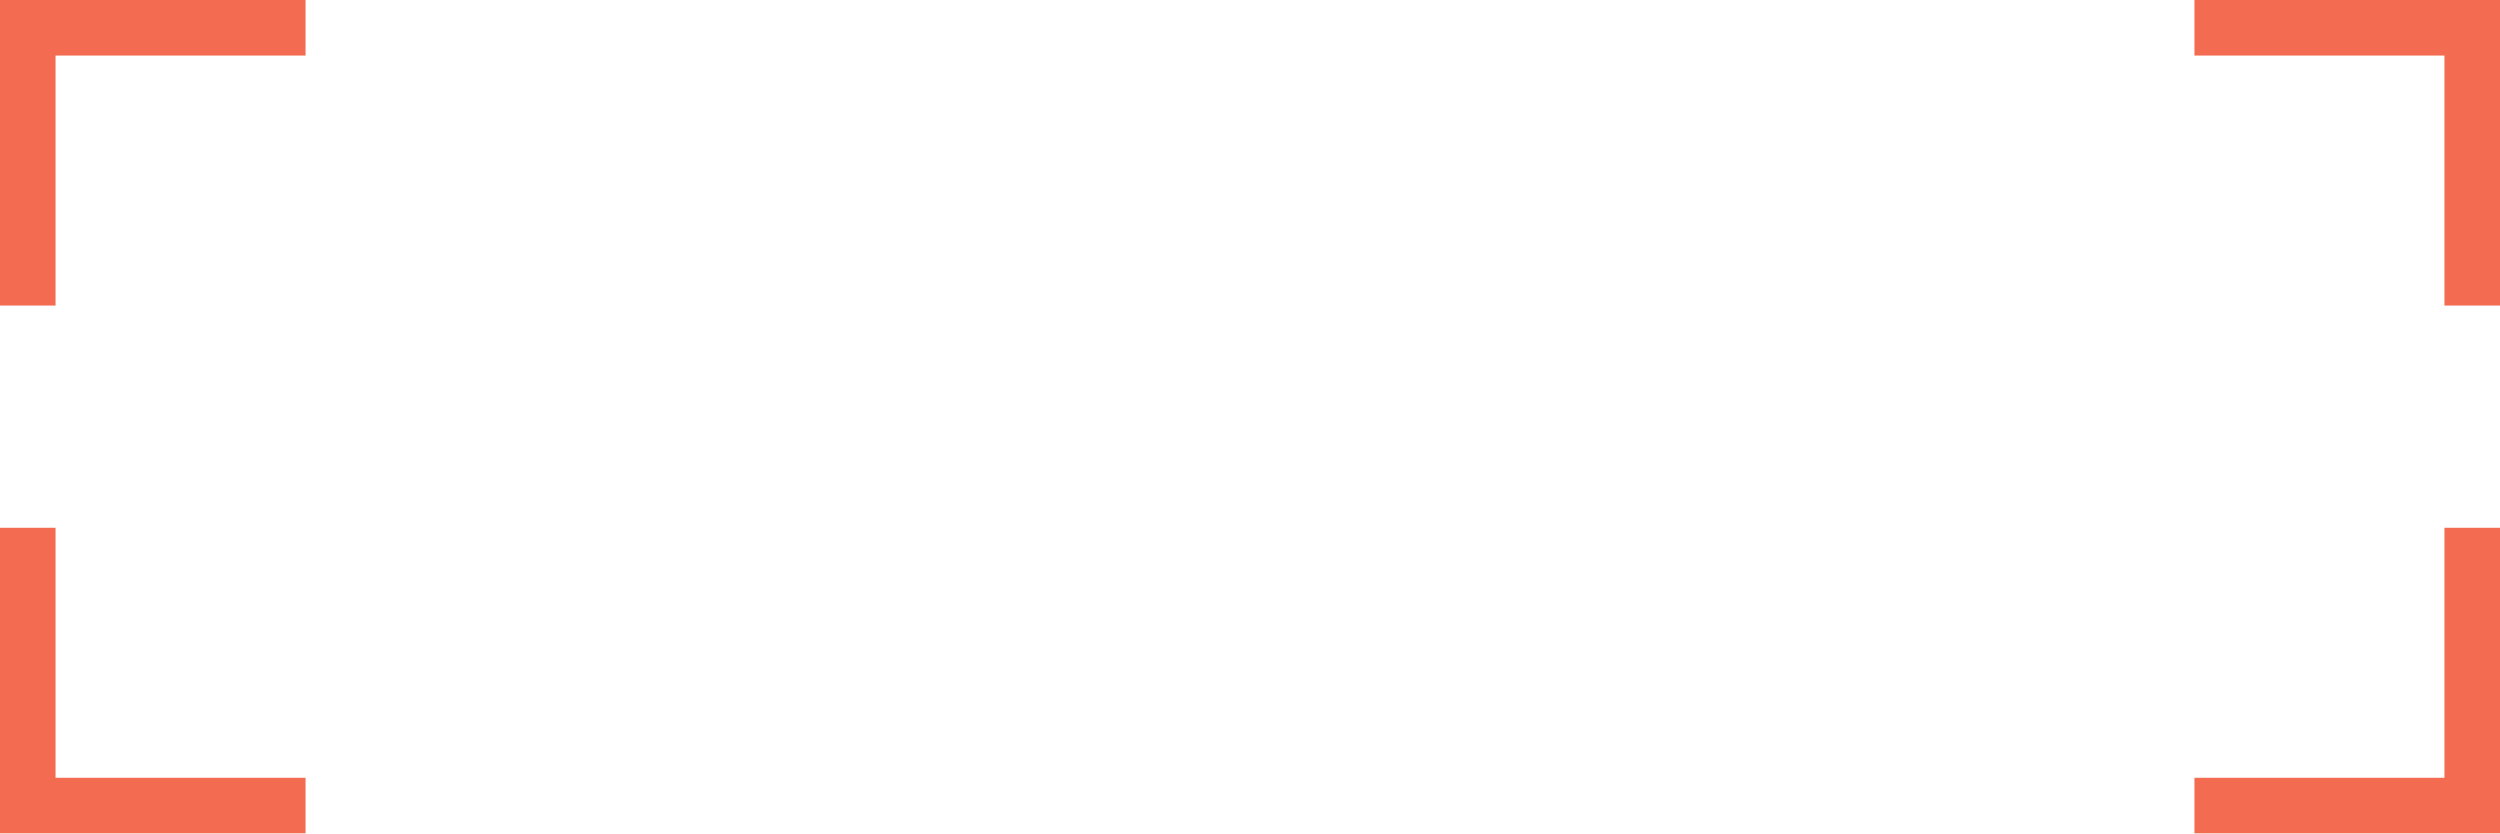
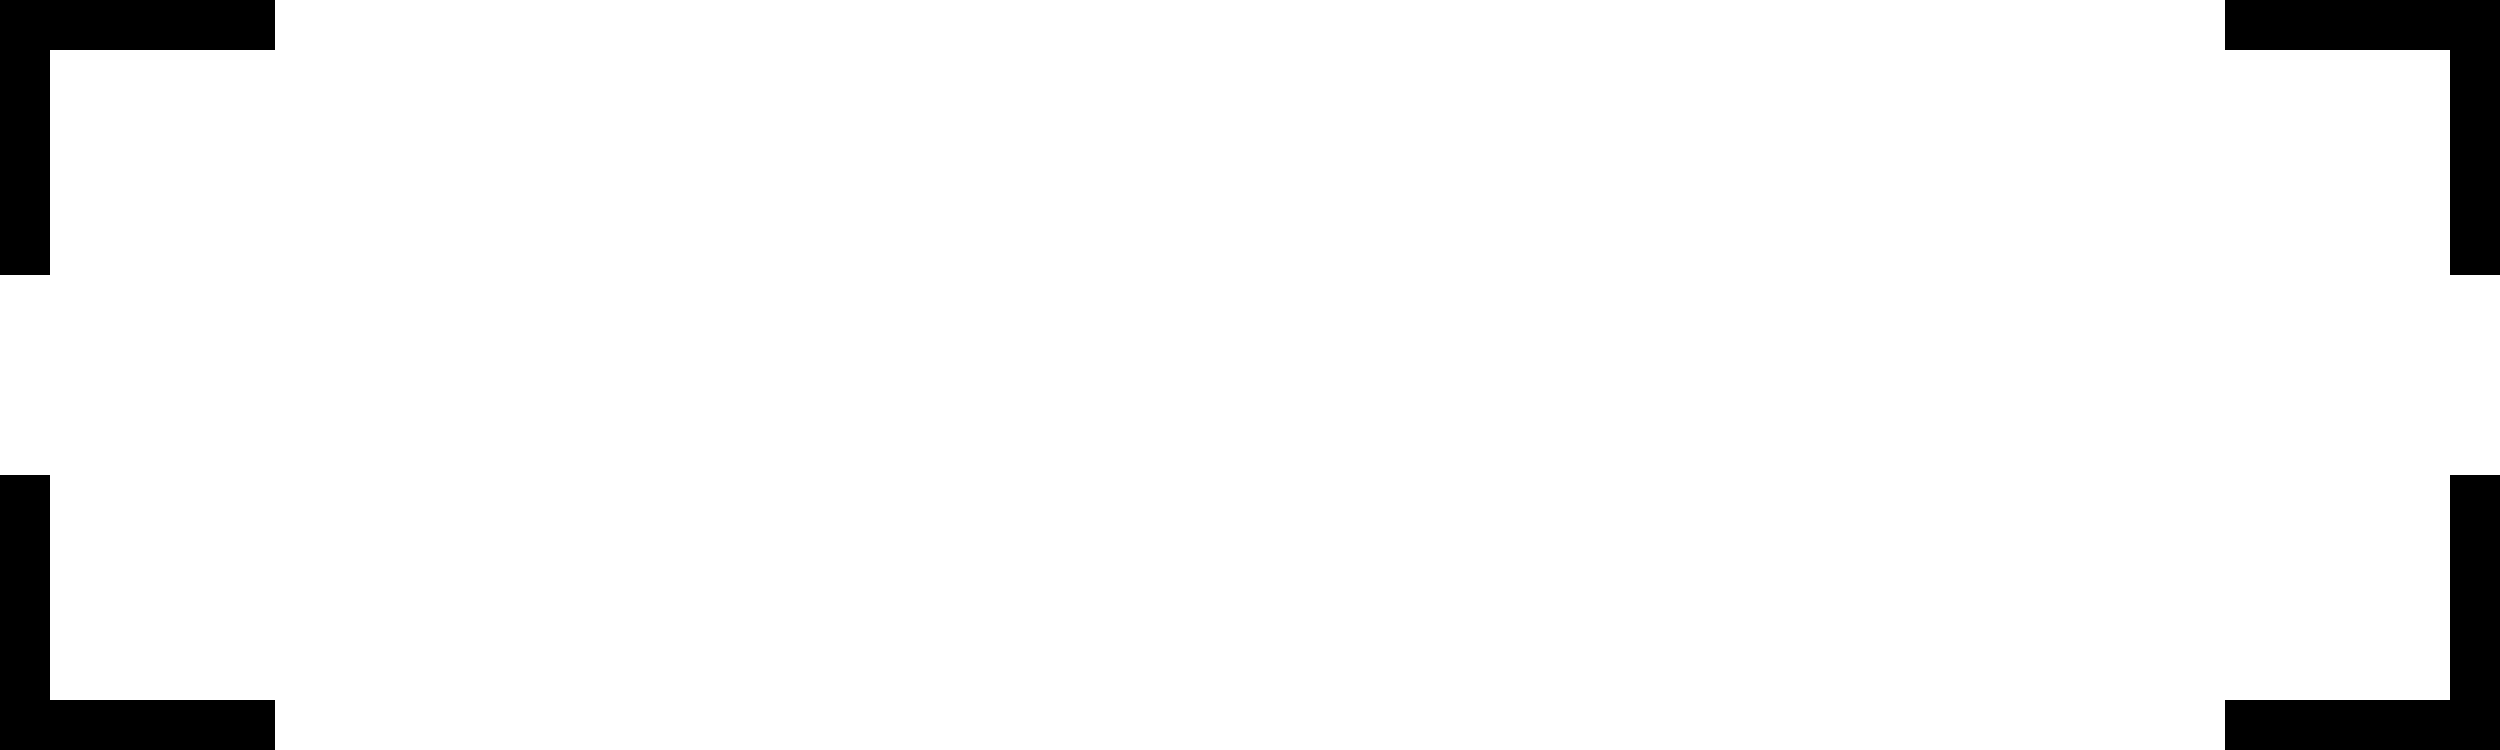
- <svg xmlns="http://www.w3.org/2000/svg" width="90" height="30" viewBox="0 0 90 30" fill="none">
-   <path d="M 11 1 H 1 V 11" stroke="#F36B50" stroke-width="2" />
-   <path d="M 89 11 L 89 1 L 79 1" stroke="#F36B50" stroke-width="2" />
-   <path d="M 1 19 L 1 29 L 11 29" stroke="#F36B50" stroke-width="2" />
-   <path d="M 79 29 L 89 29 L 89 19" stroke="#F36B50" stroke-width="2" />
+ <svg xmlns="http://www.w3.org/2000/svg" width="100" height="30" viewBox="0 0 100 30" fill="none" stroke="currentColor">
+   <path d="M 11 1 H 1 V 11" stroke-width="2" />
+   <path d="M 99 11 L 99 1 L 89 1" stroke-width="2" />
+   <path d="M 1 19 L 1 29 L 11 29" stroke-width="2" />
+   <path d="M 89 29 L 99 29 L 99 19" stroke-width="2" />
</svg>
